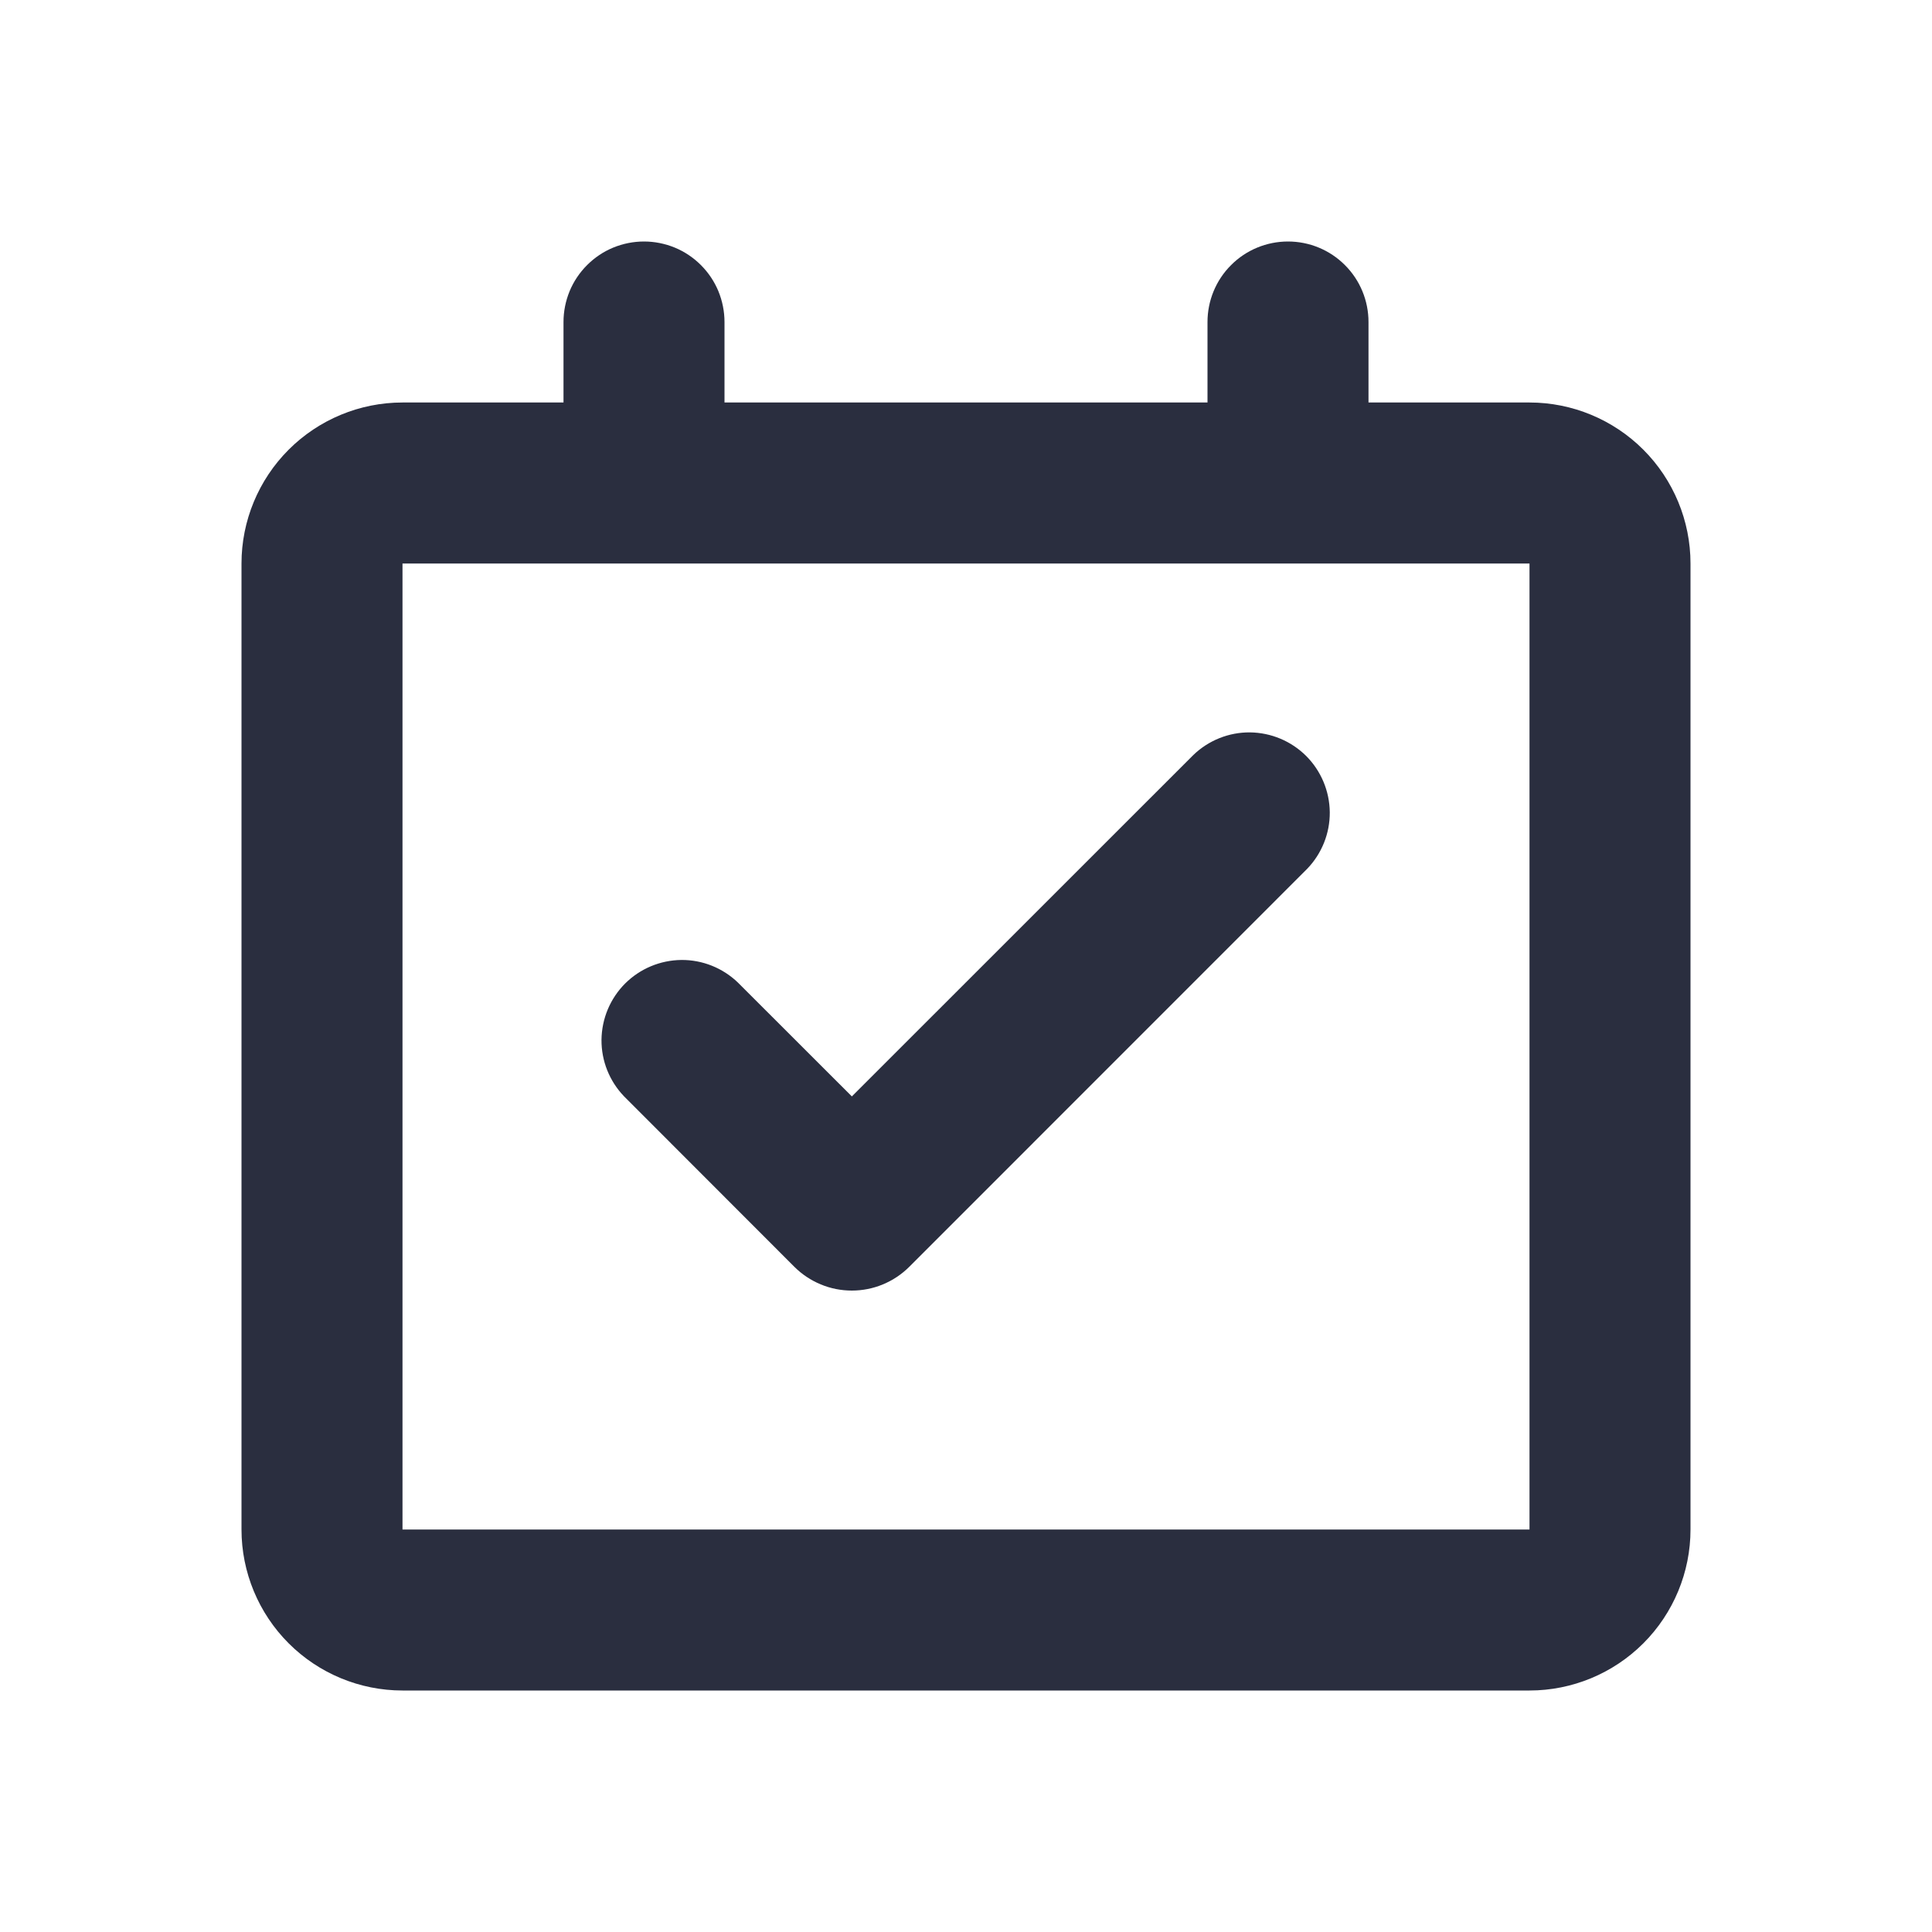
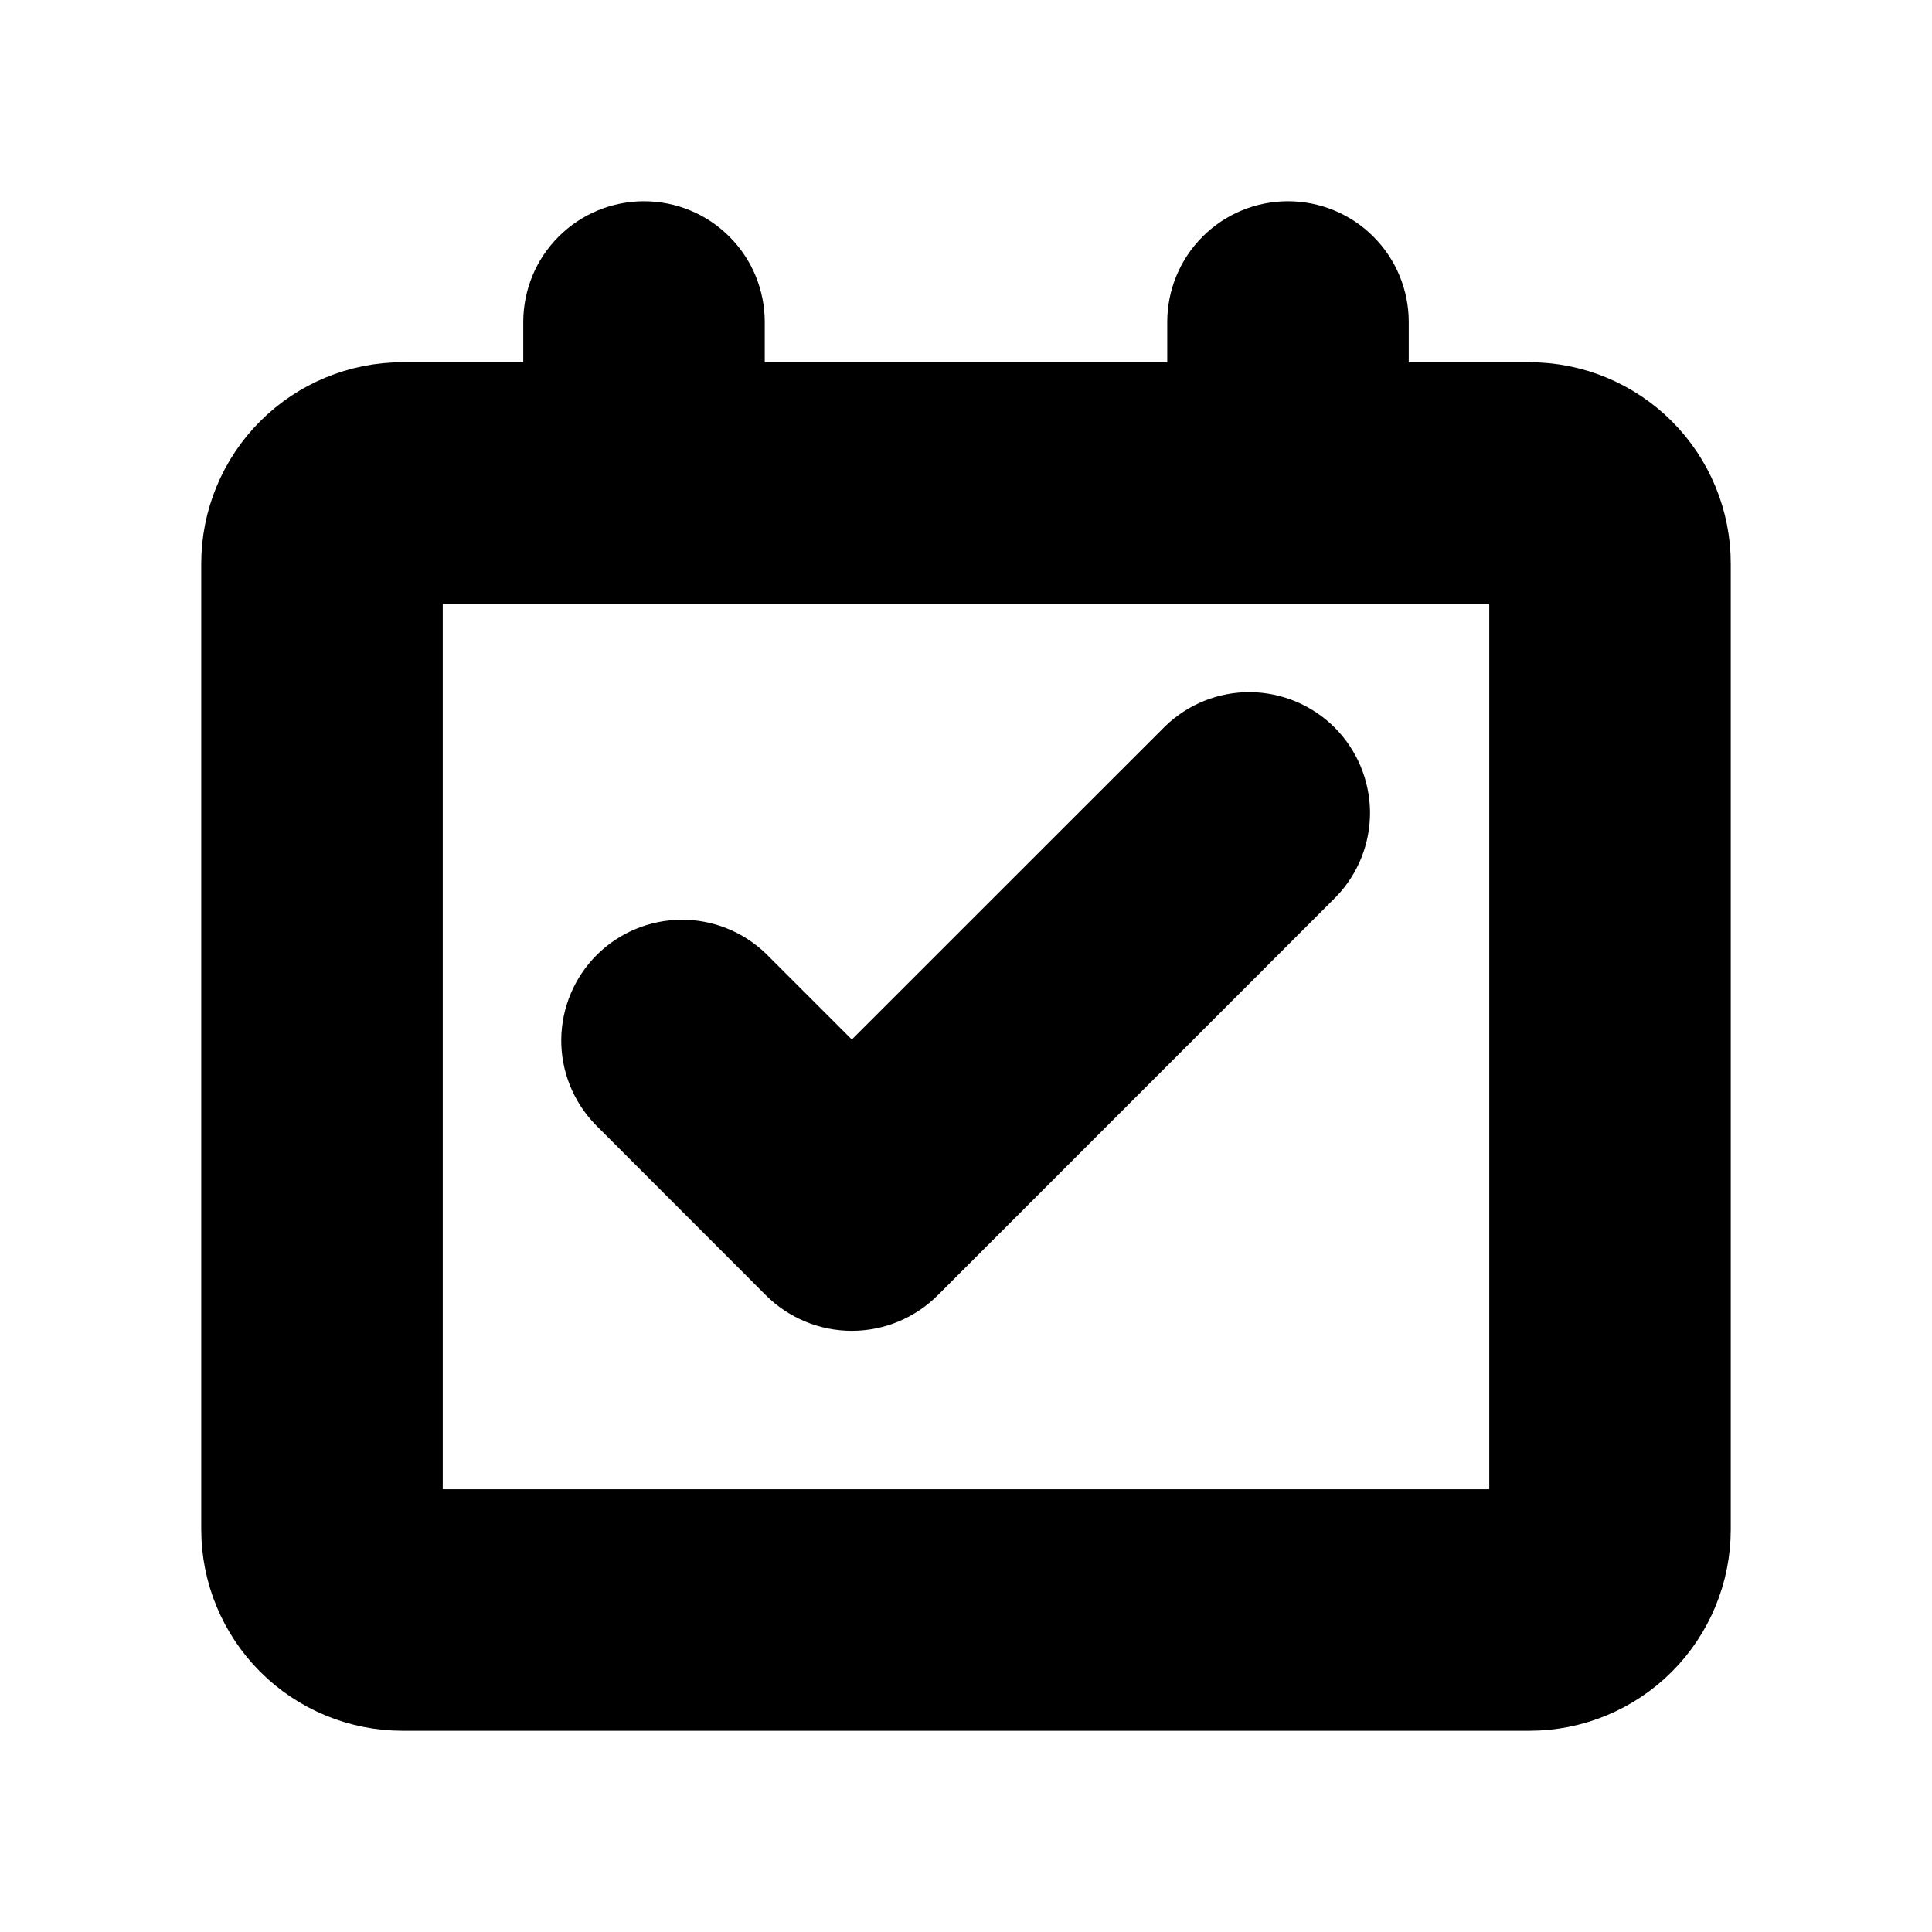
- <svg xmlns="http://www.w3.org/2000/svg" width="24" height="24" viewBox="0 0 24 24" fill="none">
-   <path d="M16 3C16.265 3 16.52 3.105 16.707 3.293C16.895 3.48 17 3.735 17 4V5H19C19.53 5 20.039 5.211 20.414 5.586C20.789 5.961 21 6.47 21 7V19C21 19.53 20.789 20.039 20.414 20.414C20.039 20.789 19.53 21 19 21H5C4.47 21 3.961 20.789 3.586 20.414C3.211 20.039 3 19.53 3 19V7C3 6.47 3.211 5.961 3.586 5.586C3.961 5.211 4.47 5 5 5H7V4C7 3.869 7.026 3.739 7.076 3.617C7.126 3.496 7.2 3.386 7.293 3.293C7.386 3.2 7.496 3.126 7.617 3.076C7.739 3.026 7.869 3 8 3C8.131 3 8.261 3.026 8.383 3.076C8.504 3.126 8.614 3.2 8.707 3.293C8.8 3.386 8.874 3.496 8.924 3.617C8.974 3.739 9 3.869 9 4V5H15V4C15 3.735 15.105 3.48 15.293 3.293C15.48 3.105 15.735 3 16 3ZM19 7H5V19H19V7ZM14.824 9.379C15.013 9.197 15.265 9.096 15.527 9.098C15.79 9.101 16.04 9.206 16.226 9.391C16.411 9.577 16.516 9.827 16.519 10.09C16.521 10.352 16.42 10.604 16.238 10.793L11.296 15.736C11.202 15.83 11.091 15.904 10.968 15.955C10.846 16.006 10.714 16.032 10.582 16.032C10.449 16.032 10.317 16.006 10.195 15.955C10.072 15.904 9.961 15.83 9.867 15.736L7.753 13.62C7.571 13.431 7.47 13.179 7.472 12.917C7.475 12.654 7.58 12.404 7.765 12.218C7.951 12.033 8.201 11.928 8.464 11.925C8.726 11.923 8.978 12.024 9.167 12.206L10.582 13.62L14.824 9.379Z" fill="#2A2E3F" />
+ <svg xmlns="http://www.w3.org/2000/svg" stroke="currentColor" viewBox="0 0 24 24" fill="currentColor">
+   <path d="M16 3C16.265 3 16.52 3.105 16.707 3.293C16.895 3.48 17 3.735 17 4V5H19C19.53 5 20.039 5.211 20.414 5.586C20.789 5.961 21 6.47 21 7V19C21 19.53 20.789 20.039 20.414 20.414C20.039 20.789 19.53 21 19 21H5C4.47 21 3.961 20.789 3.586 20.414C3.211 20.039 3 19.53 3 19V7C3 6.47 3.211 5.961 3.586 5.586C3.961 5.211 4.47 5 5 5H7V4C7 3.869 7.026 3.739 7.076 3.617C7.126 3.496 7.2 3.386 7.293 3.293C7.386 3.2 7.496 3.126 7.617 3.076C7.739 3.026 7.869 3 8 3C8.131 3 8.261 3.026 8.383 3.076C8.504 3.126 8.614 3.2 8.707 3.293C8.8 3.386 8.874 3.496 8.924 3.617C8.974 3.739 9 3.869 9 4V5H15V4C15 3.735 15.105 3.48 15.293 3.293C15.48 3.105 15.735 3 16 3ZM19 7H5V19H19V7ZM14.824 9.379C15.013 9.197 15.265 9.096 15.527 9.098C15.79 9.101 16.04 9.206 16.226 9.391C16.411 9.577 16.516 9.827 16.519 10.09C16.521 10.352 16.42 10.604 16.238 10.793L11.296 15.736C11.202 15.83 11.091 15.904 10.968 15.955C10.846 16.006 10.714 16.032 10.582 16.032C10.449 16.032 10.317 16.006 10.195 15.955C10.072 15.904 9.961 15.83 9.867 15.736L7.753 13.62C7.571 13.431 7.47 13.179 7.472 12.917C7.475 12.654 7.58 12.404 7.765 12.218C7.951 12.033 8.201 11.928 8.464 11.925C8.726 11.923 8.978 12.024 9.167 12.206L10.582 13.62L14.824 9.379Z" fill="currentColor" />
</svg>
